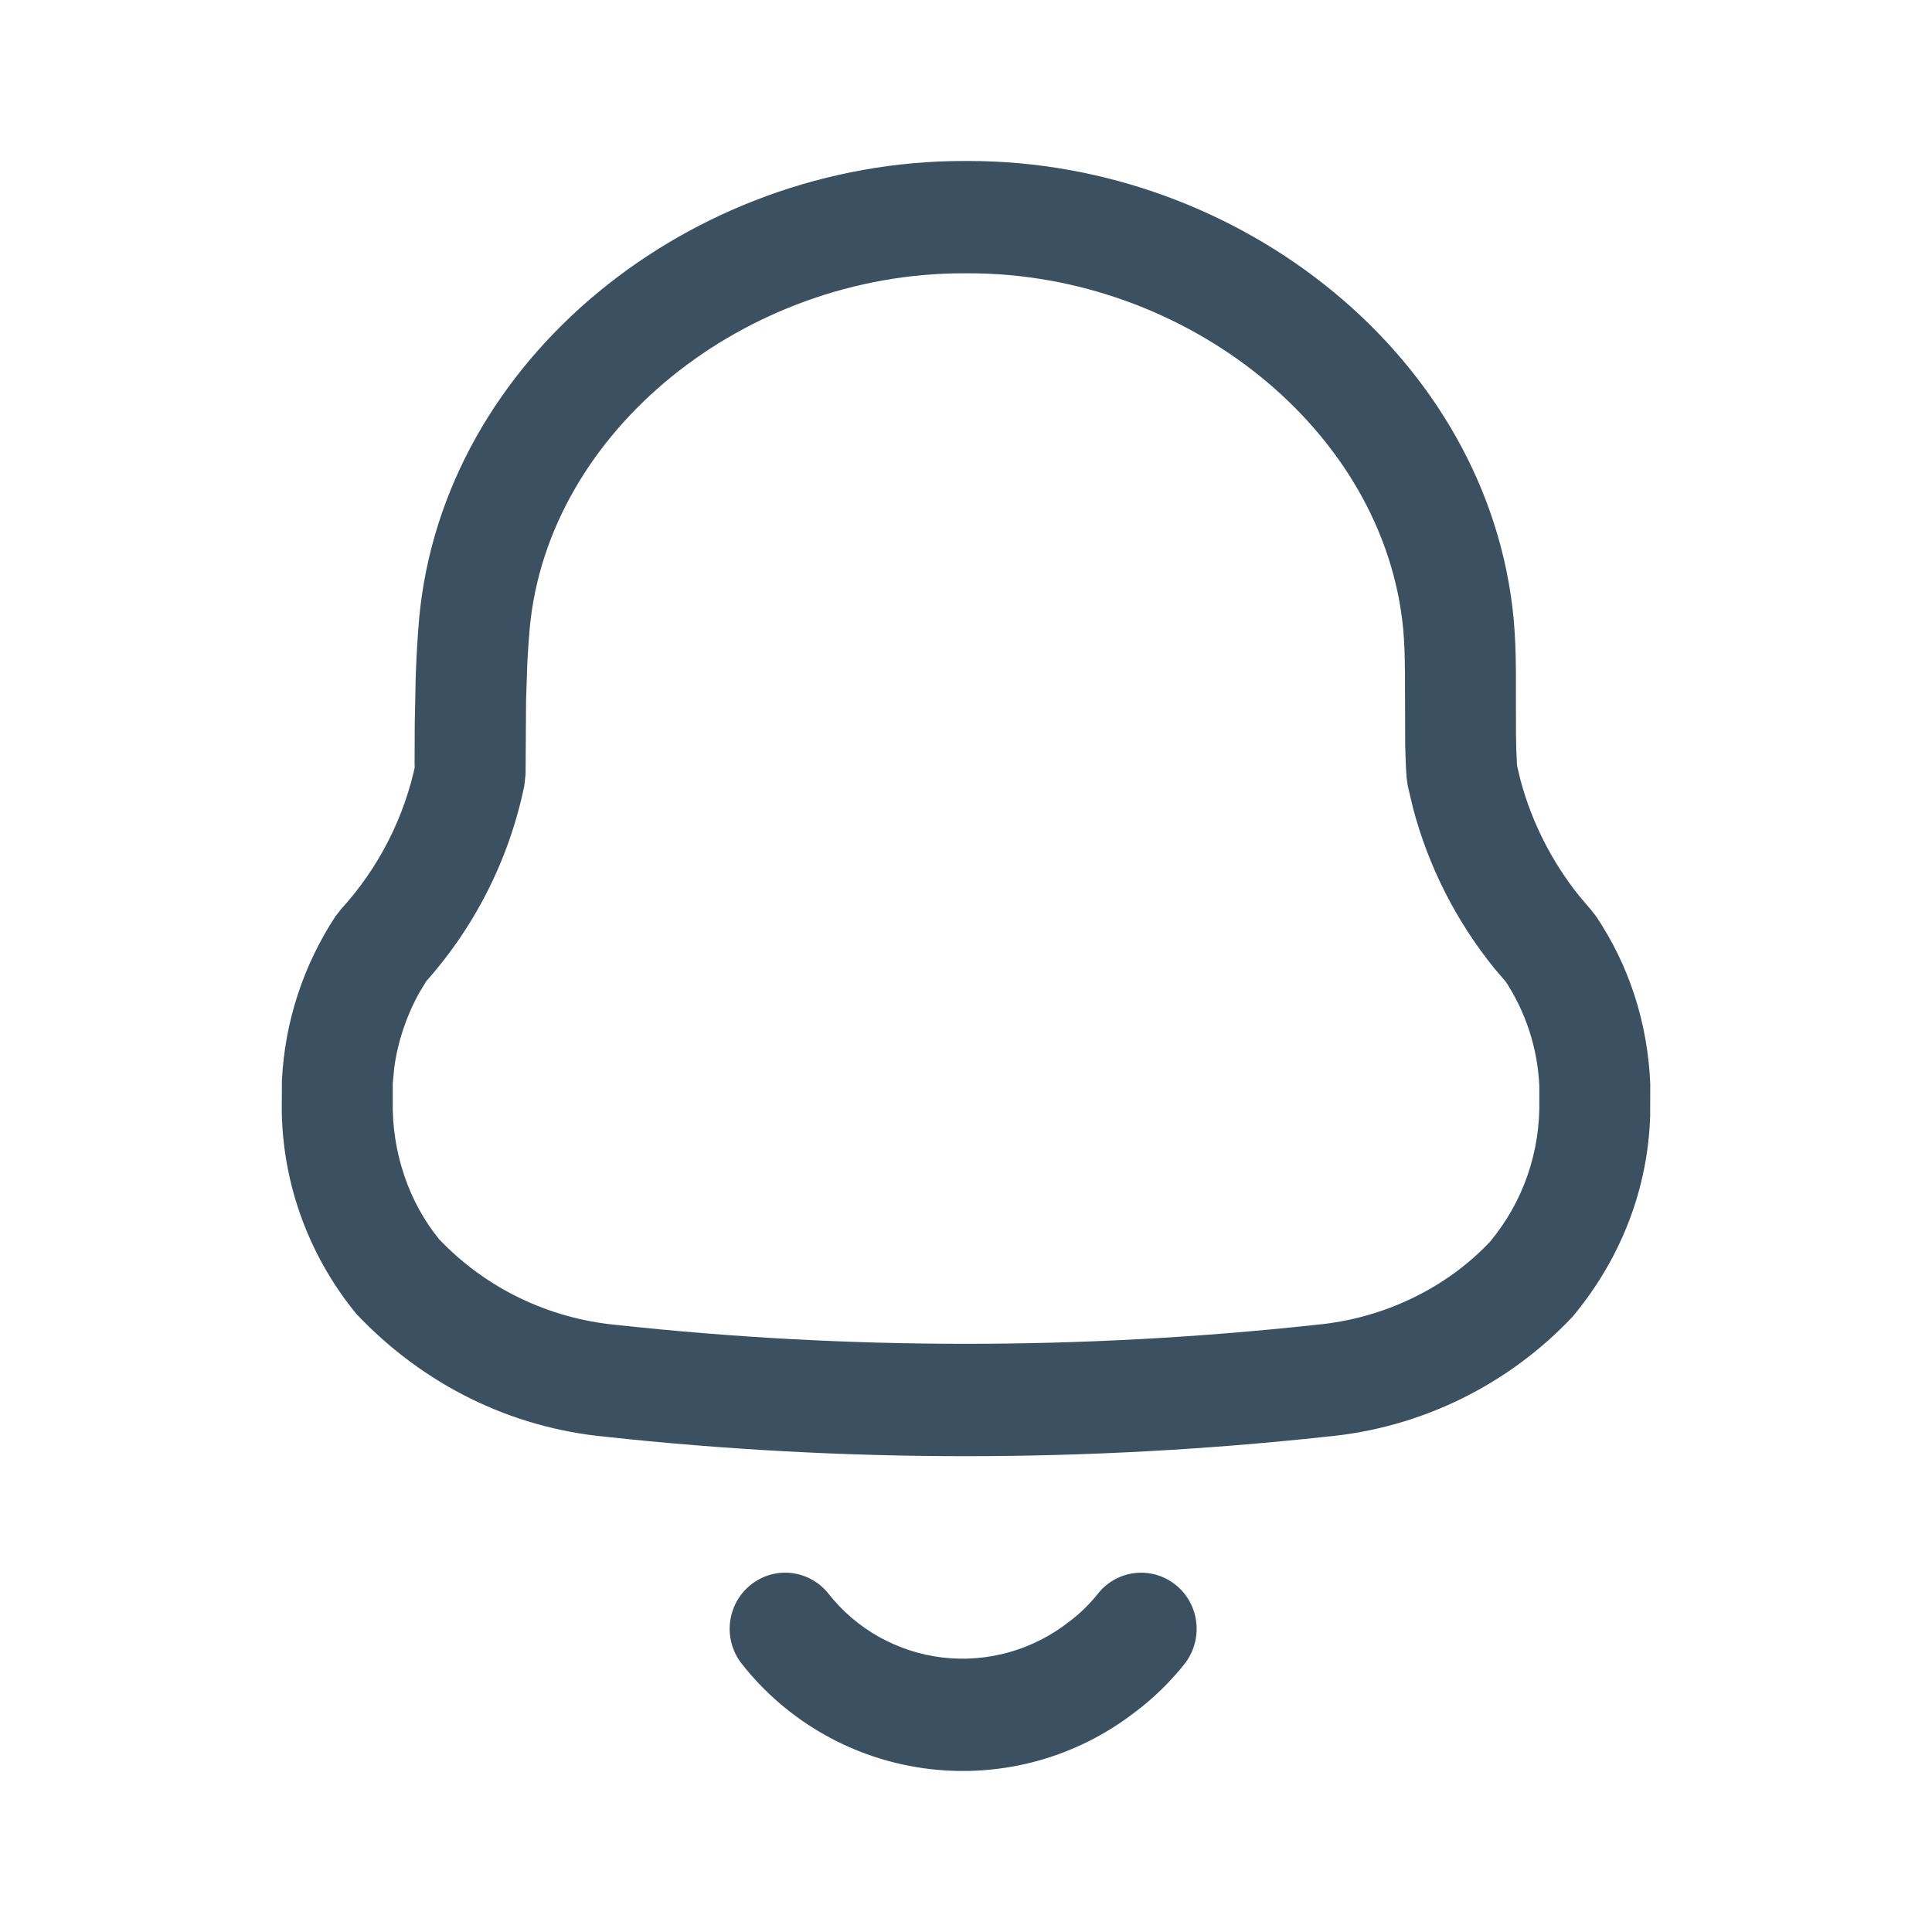
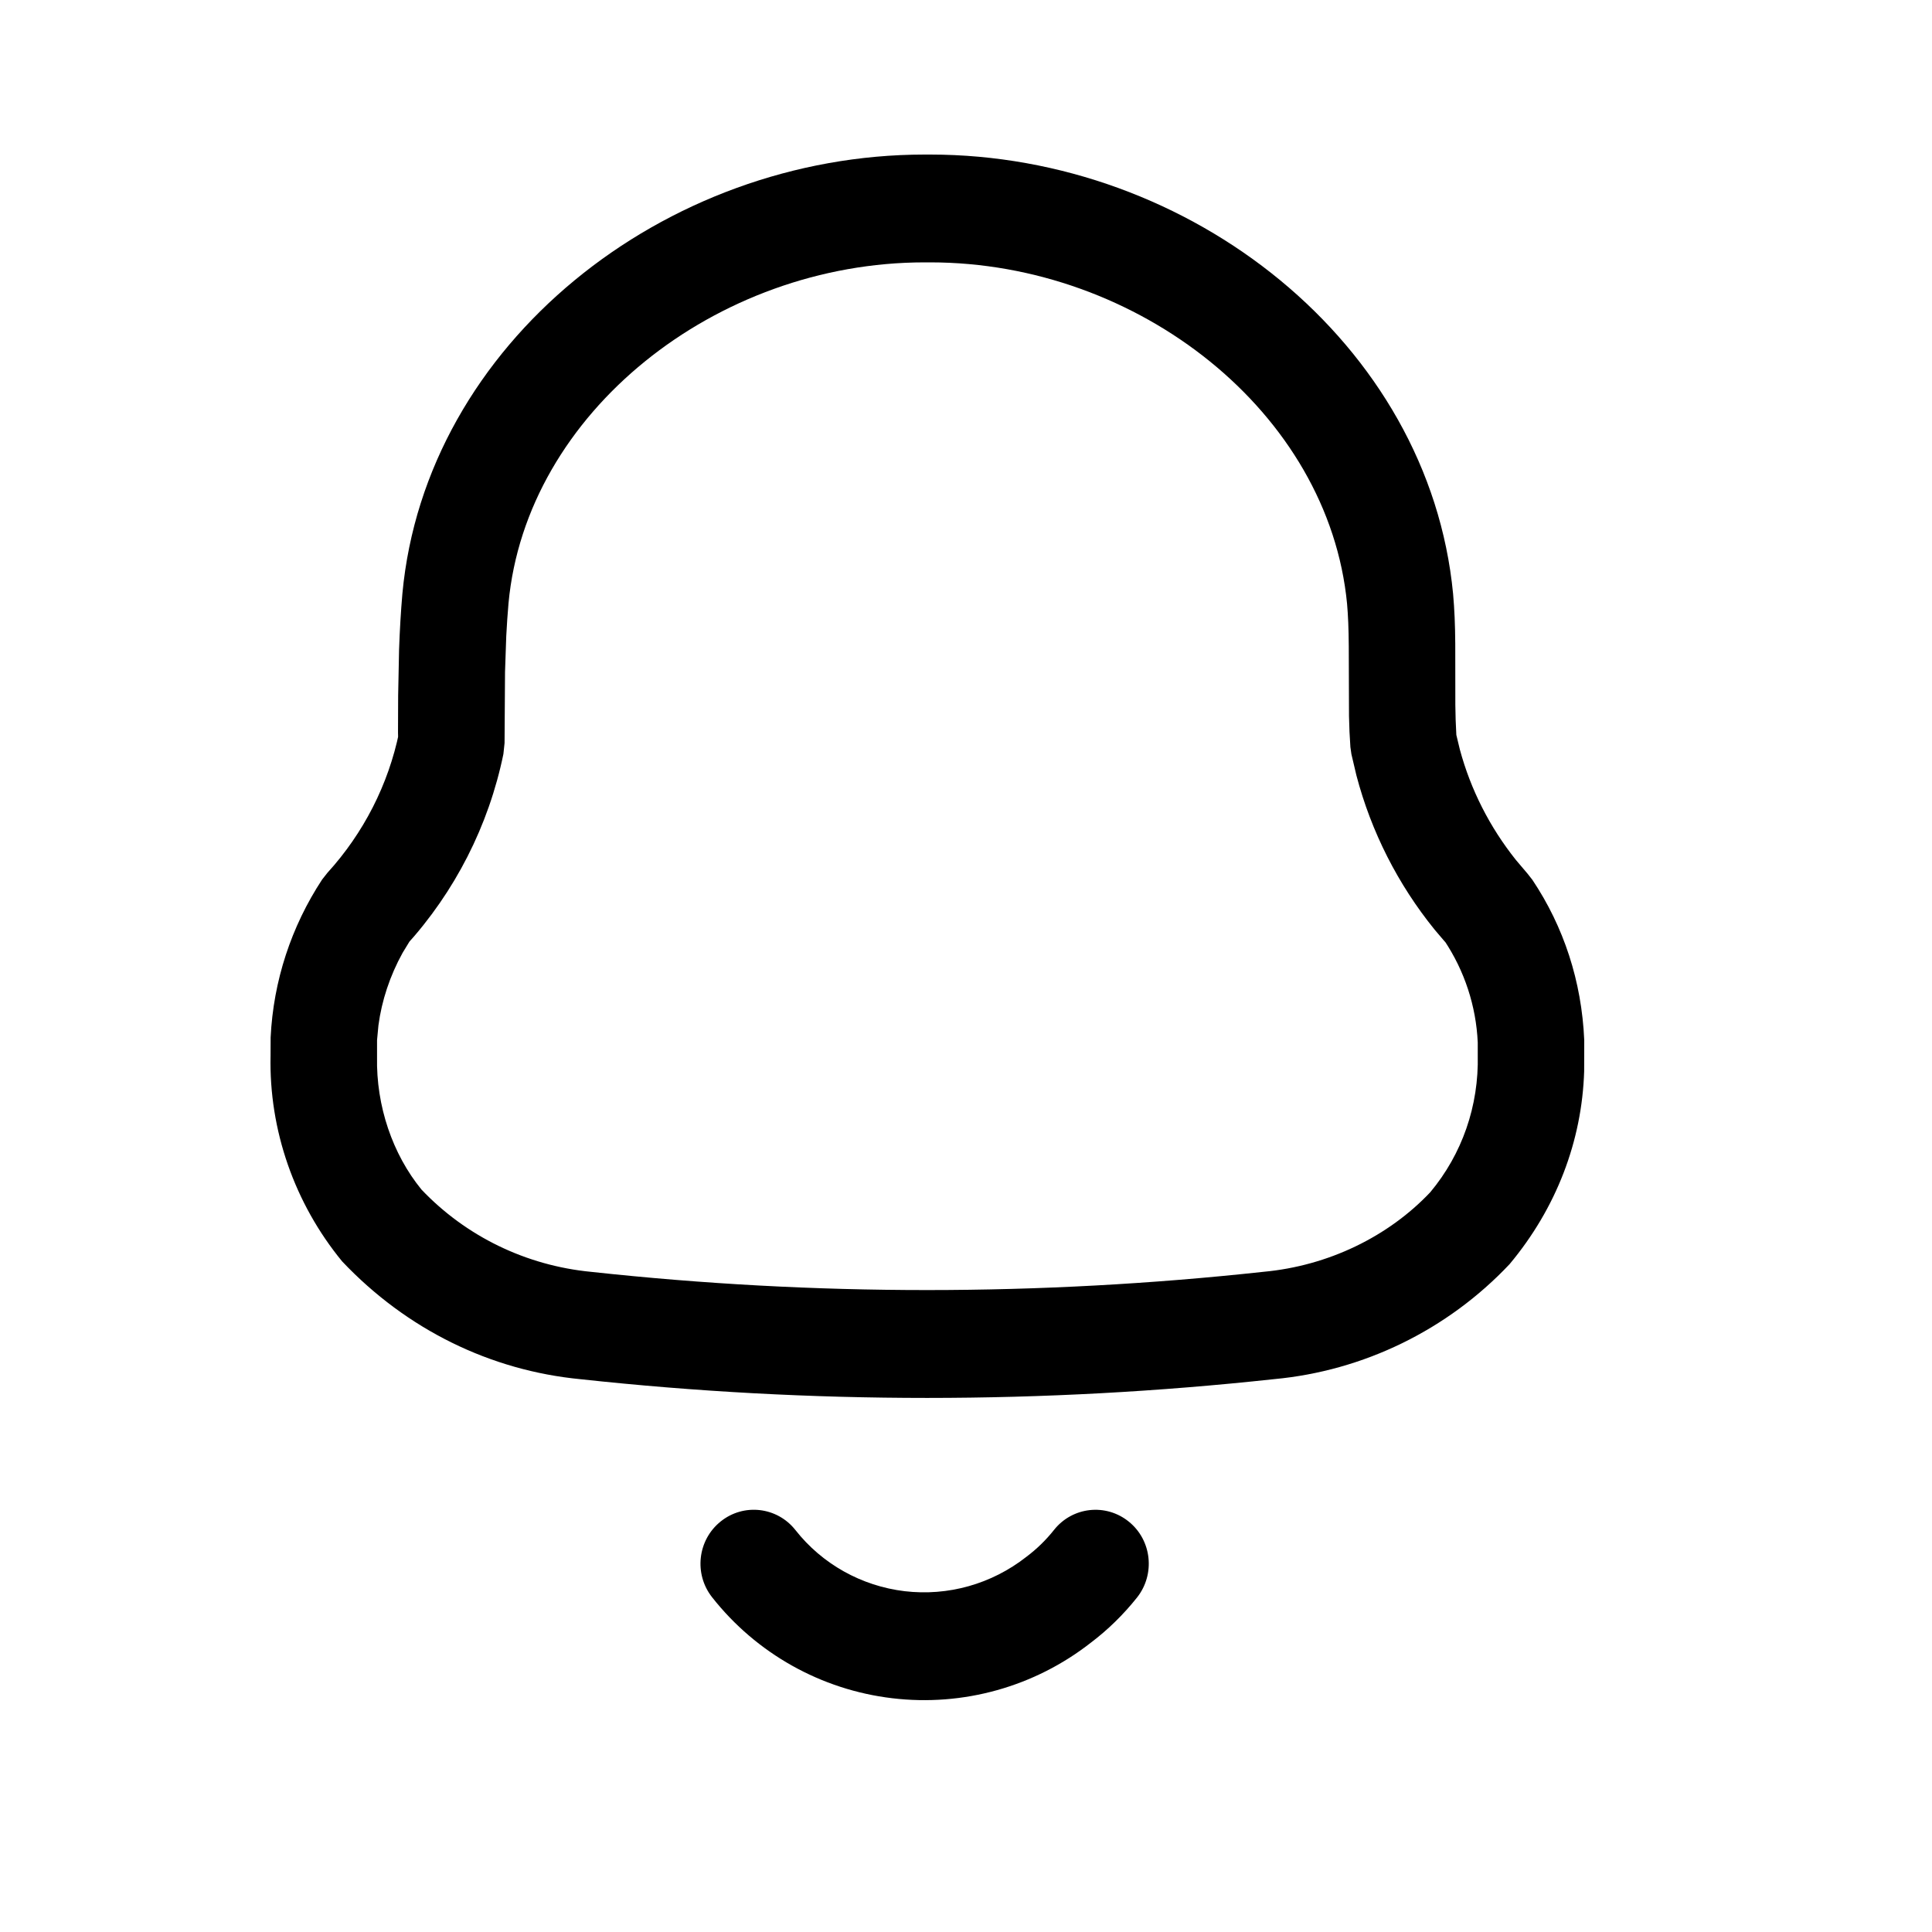
- <svg xmlns="http://www.w3.org/2000/svg" width="24" height="24" viewBox="0 0 24 24" fill="none">
-   <path d="M14.608 19.691C14.905 19.932 14.951 20.371 14.713 20.672C14.537 20.893 14.333 21.092 14.117 21.255C13.389 21.826 12.464 22.085 11.545 21.975C10.626 21.866 9.787 21.396 9.215 20.669C8.977 20.368 9.026 19.929 9.324 19.689C9.622 19.448 10.056 19.498 10.293 19.799C10.638 20.238 11.147 20.523 11.706 20.59C12.267 20.656 12.831 20.499 13.283 20.144C13.416 20.044 13.536 19.927 13.639 19.797C13.877 19.497 14.311 19.449 14.608 19.691ZM5.152 9L5.164 8.404C5.173 8.149 5.187 7.912 5.207 7.681C5.507 4.445 8.596 2 11.965 2H12.036C15.403 2 18.493 4.443 18.803 7.685C18.821 7.891 18.829 8.075 18.831 8.332L18.832 9.12C18.833 9.192 18.834 9.255 18.836 9.314L18.845 9.51L18.89 9.697C19.03 10.218 19.278 10.705 19.616 11.128L19.767 11.306L19.829 11.385C20.235 11.992 20.467 12.698 20.5 13.459L20.499 13.862C20.471 14.763 20.14 15.633 19.534 16.358C18.731 17.21 17.643 17.739 16.487 17.846C13.502 18.17 10.49 18.17 7.513 17.847C6.349 17.735 5.264 17.207 4.427 16.322C3.809 15.569 3.48 14.621 3.501 13.662L3.502 13.424C3.537 12.695 3.768 11.99 4.169 11.38L4.237 11.294C4.705 10.78 5.026 10.151 5.165 9.473L5.15 9.534L5.152 9ZM12.036 3.395H11.965C9.267 3.395 6.808 5.341 6.58 7.807C6.568 7.942 6.559 8.082 6.551 8.229L6.535 8.696L6.529 9.615L6.514 9.757C6.324 10.683 5.887 11.541 5.249 12.24L5.299 12.183L5.21 12.329C5.045 12.627 4.939 12.95 4.897 13.268L4.879 13.459L4.879 13.677C4.866 14.314 5.081 14.936 5.454 15.393C6.029 15.998 6.807 16.377 7.652 16.458C10.539 16.772 13.453 16.772 16.351 16.457C17.187 16.38 17.965 16.002 18.508 15.427C18.92 14.933 19.137 14.31 19.122 13.654L19.122 13.49C19.101 13.019 18.951 12.561 18.687 12.167L18.703 12.193L18.565 12.031C18.089 11.444 17.744 10.764 17.552 10.034L17.487 9.758L17.474 9.666C17.464 9.53 17.459 9.41 17.456 9.265L17.453 8.361C17.451 8.13 17.445 7.976 17.431 7.813C17.194 5.341 14.734 3.395 12.036 3.395Z" fill="#3B5162" />
+ <svg xmlns="http://www.w3.org/2000/svg" width="24" height="24" viewBox="0 0 25 25" fill="inherit">
+   <path d="M14.608 19.691C14.905 19.932 14.951 20.371 14.713 20.672C14.537 20.893 14.333 21.092 14.117 21.255C13.389 21.826 12.464 22.085 11.545 21.975C10.626 21.866 9.787 21.396 9.215 20.669C8.977 20.368 9.026 19.929 9.324 19.689C9.622 19.448 10.056 19.498 10.293 19.799C10.638 20.238 11.147 20.523 11.706 20.59C12.267 20.656 12.831 20.499 13.283 20.144C13.416 20.044 13.536 19.927 13.639 19.797C13.877 19.497 14.311 19.449 14.608 19.691ZM5.152 9L5.164 8.404C5.173 8.149 5.187 7.912 5.207 7.681C5.507 4.445 8.596 2 11.965 2H12.036C15.403 2 18.493 4.443 18.803 7.685C18.821 7.891 18.829 8.075 18.831 8.332L18.832 9.12C18.833 9.192 18.834 9.255 18.836 9.314L18.845 9.51L18.89 9.697C19.03 10.218 19.278 10.705 19.616 11.128L19.767 11.306L19.829 11.385C20.235 11.992 20.467 12.698 20.5 13.459L20.499 13.862C20.471 14.763 20.14 15.633 19.534 16.358C18.731 17.21 17.643 17.739 16.487 17.846C13.502 18.17 10.49 18.17 7.513 17.847C6.349 17.735 5.264 17.207 4.427 16.322C3.809 15.569 3.48 14.621 3.501 13.662L3.502 13.424C3.537 12.695 3.768 11.99 4.169 11.38L4.237 11.294C4.705 10.78 5.026 10.151 5.165 9.473L5.15 9.534L5.152 9ZM12.036 3.395H11.965C9.267 3.395 6.808 5.341 6.58 7.807C6.568 7.942 6.559 8.082 6.551 8.229L6.535 8.696L6.529 9.615L6.514 9.757C6.324 10.683 5.887 11.541 5.249 12.24L5.299 12.183L5.21 12.329C5.045 12.627 4.939 12.95 4.897 13.268L4.879 13.459L4.879 13.677C4.866 14.314 5.081 14.936 5.454 15.393C6.029 15.998 6.807 16.377 7.652 16.458C10.539 16.772 13.453 16.772 16.351 16.457C17.187 16.38 17.965 16.002 18.508 15.427C18.92 14.933 19.137 14.31 19.122 13.654L19.122 13.49C19.101 13.019 18.951 12.561 18.687 12.167L18.703 12.193L18.565 12.031C18.089 11.444 17.744 10.764 17.552 10.034L17.487 9.758L17.474 9.666C17.464 9.53 17.459 9.41 17.456 9.265L17.453 8.361C17.451 8.13 17.445 7.976 17.431 7.813C17.194 5.341 14.734 3.395 12.036 3.395Z" fill="inherit" />
</svg>
